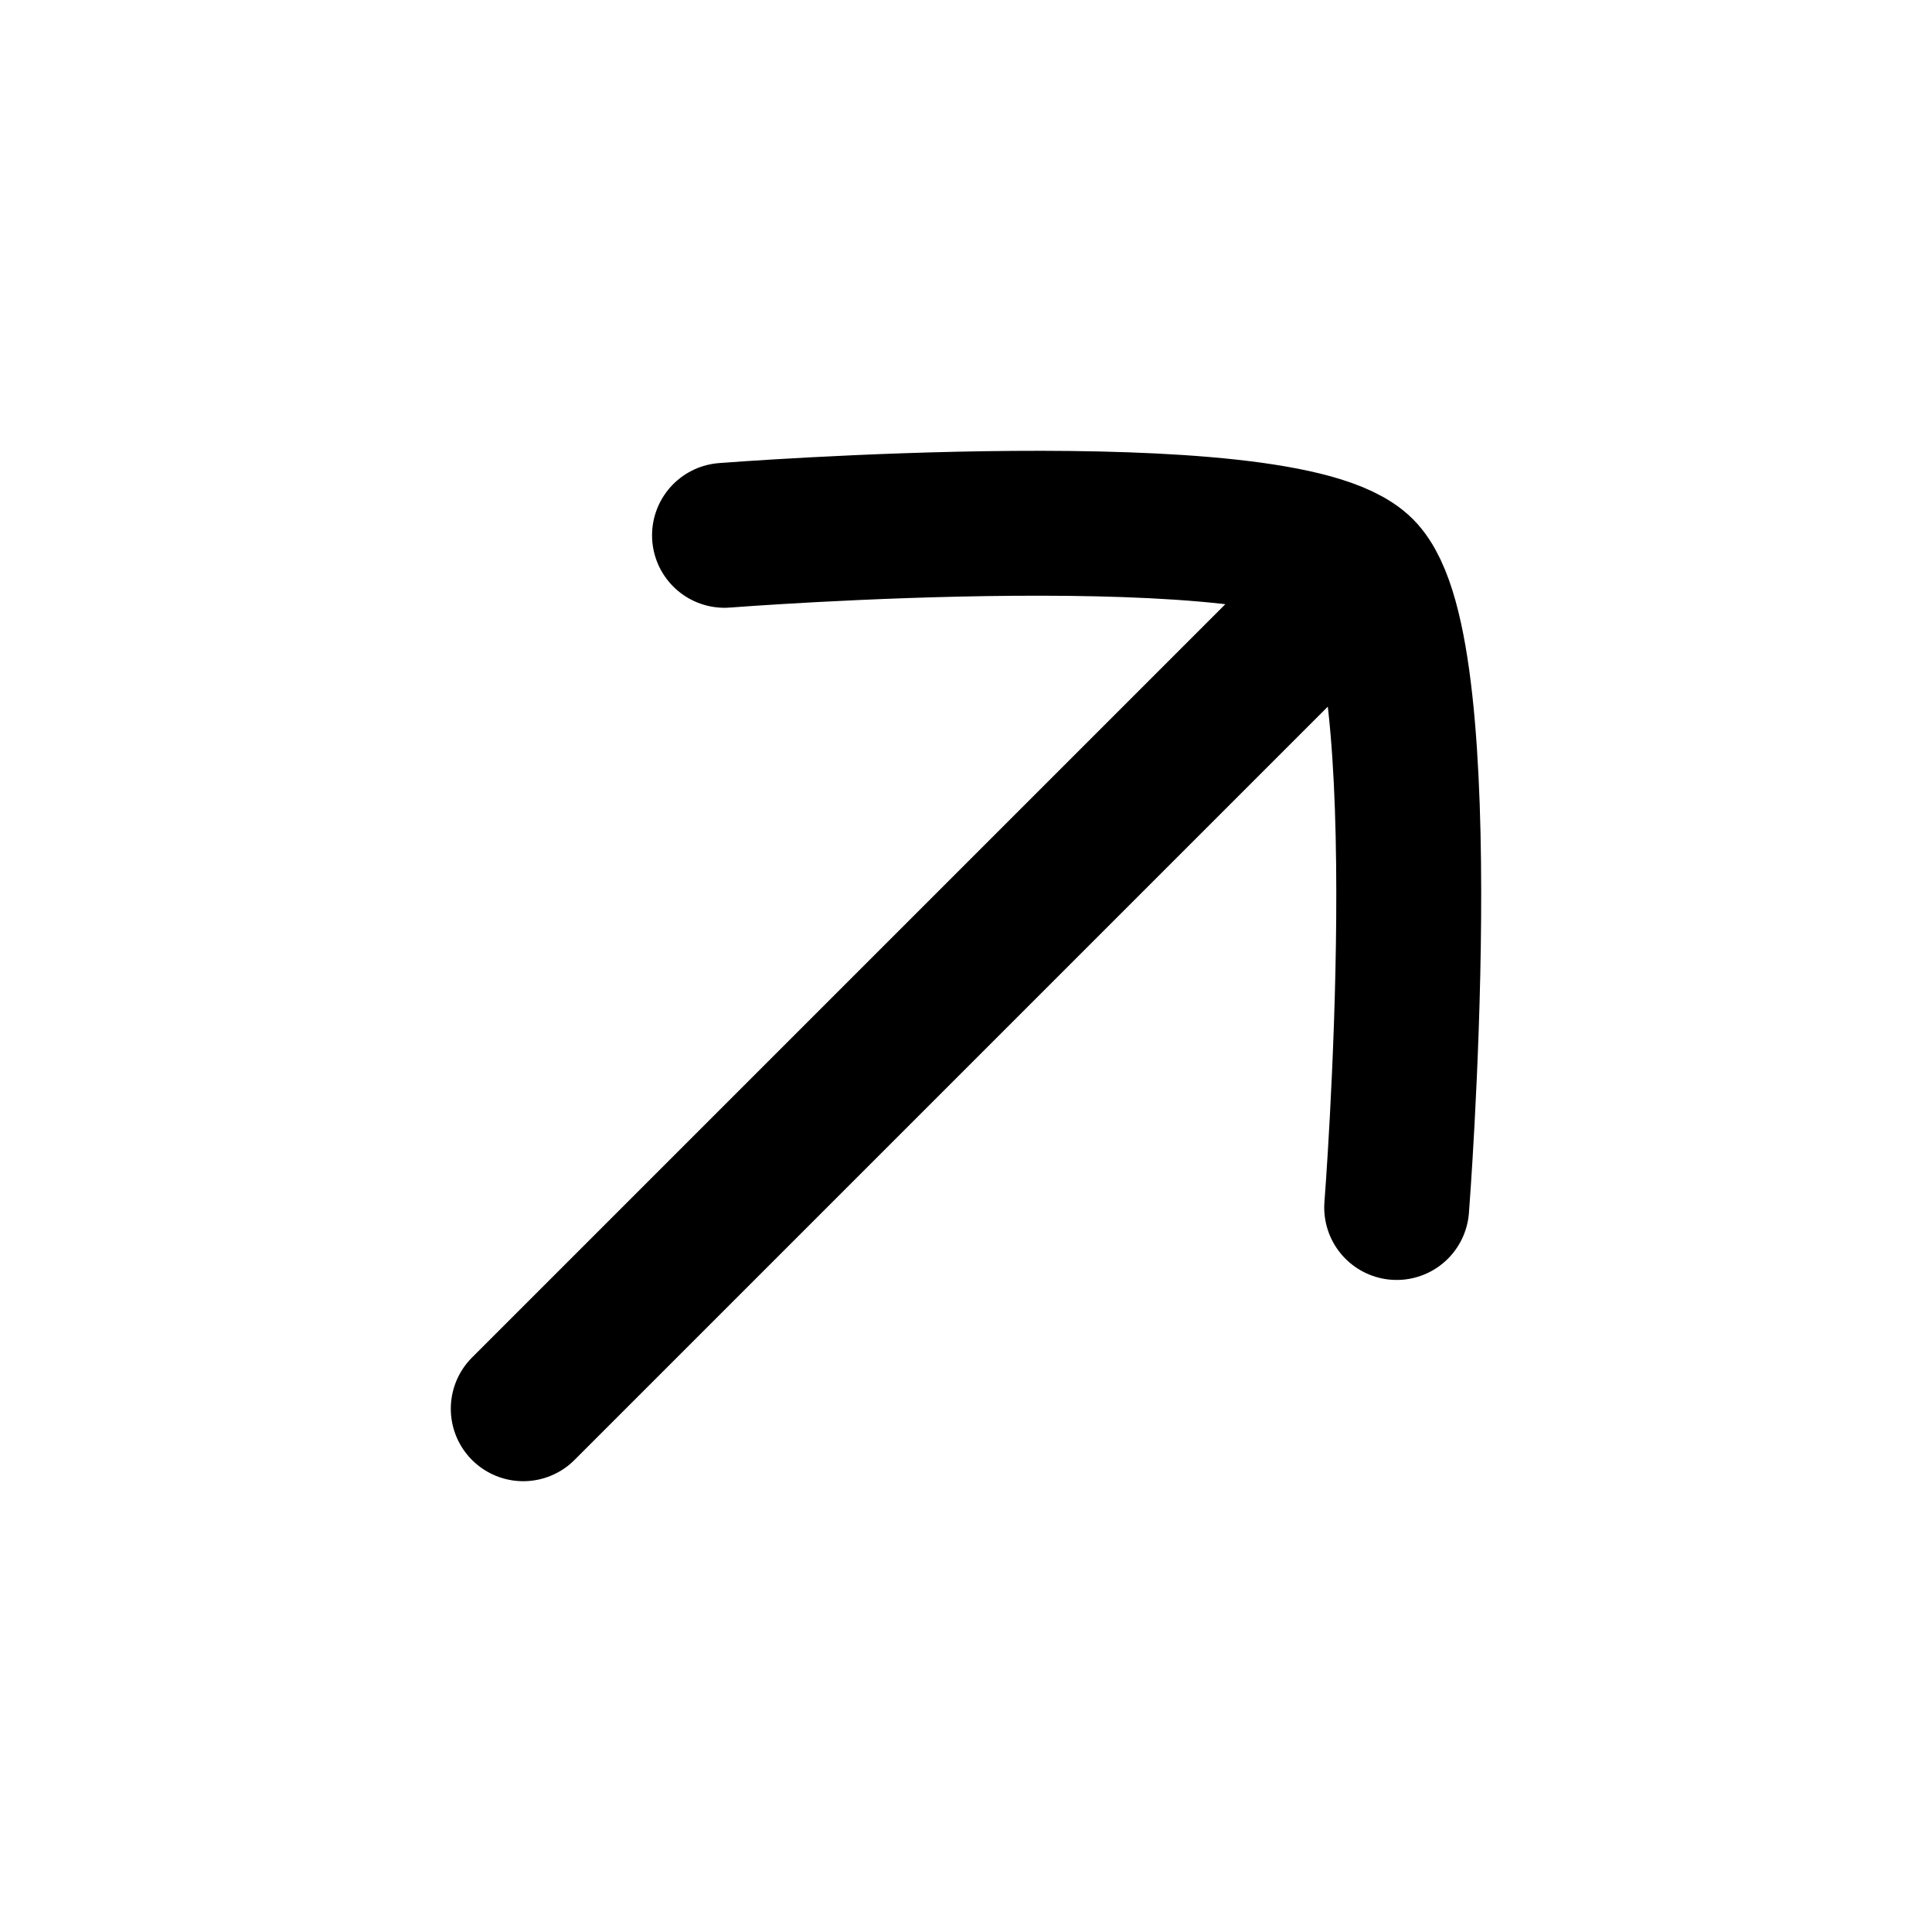
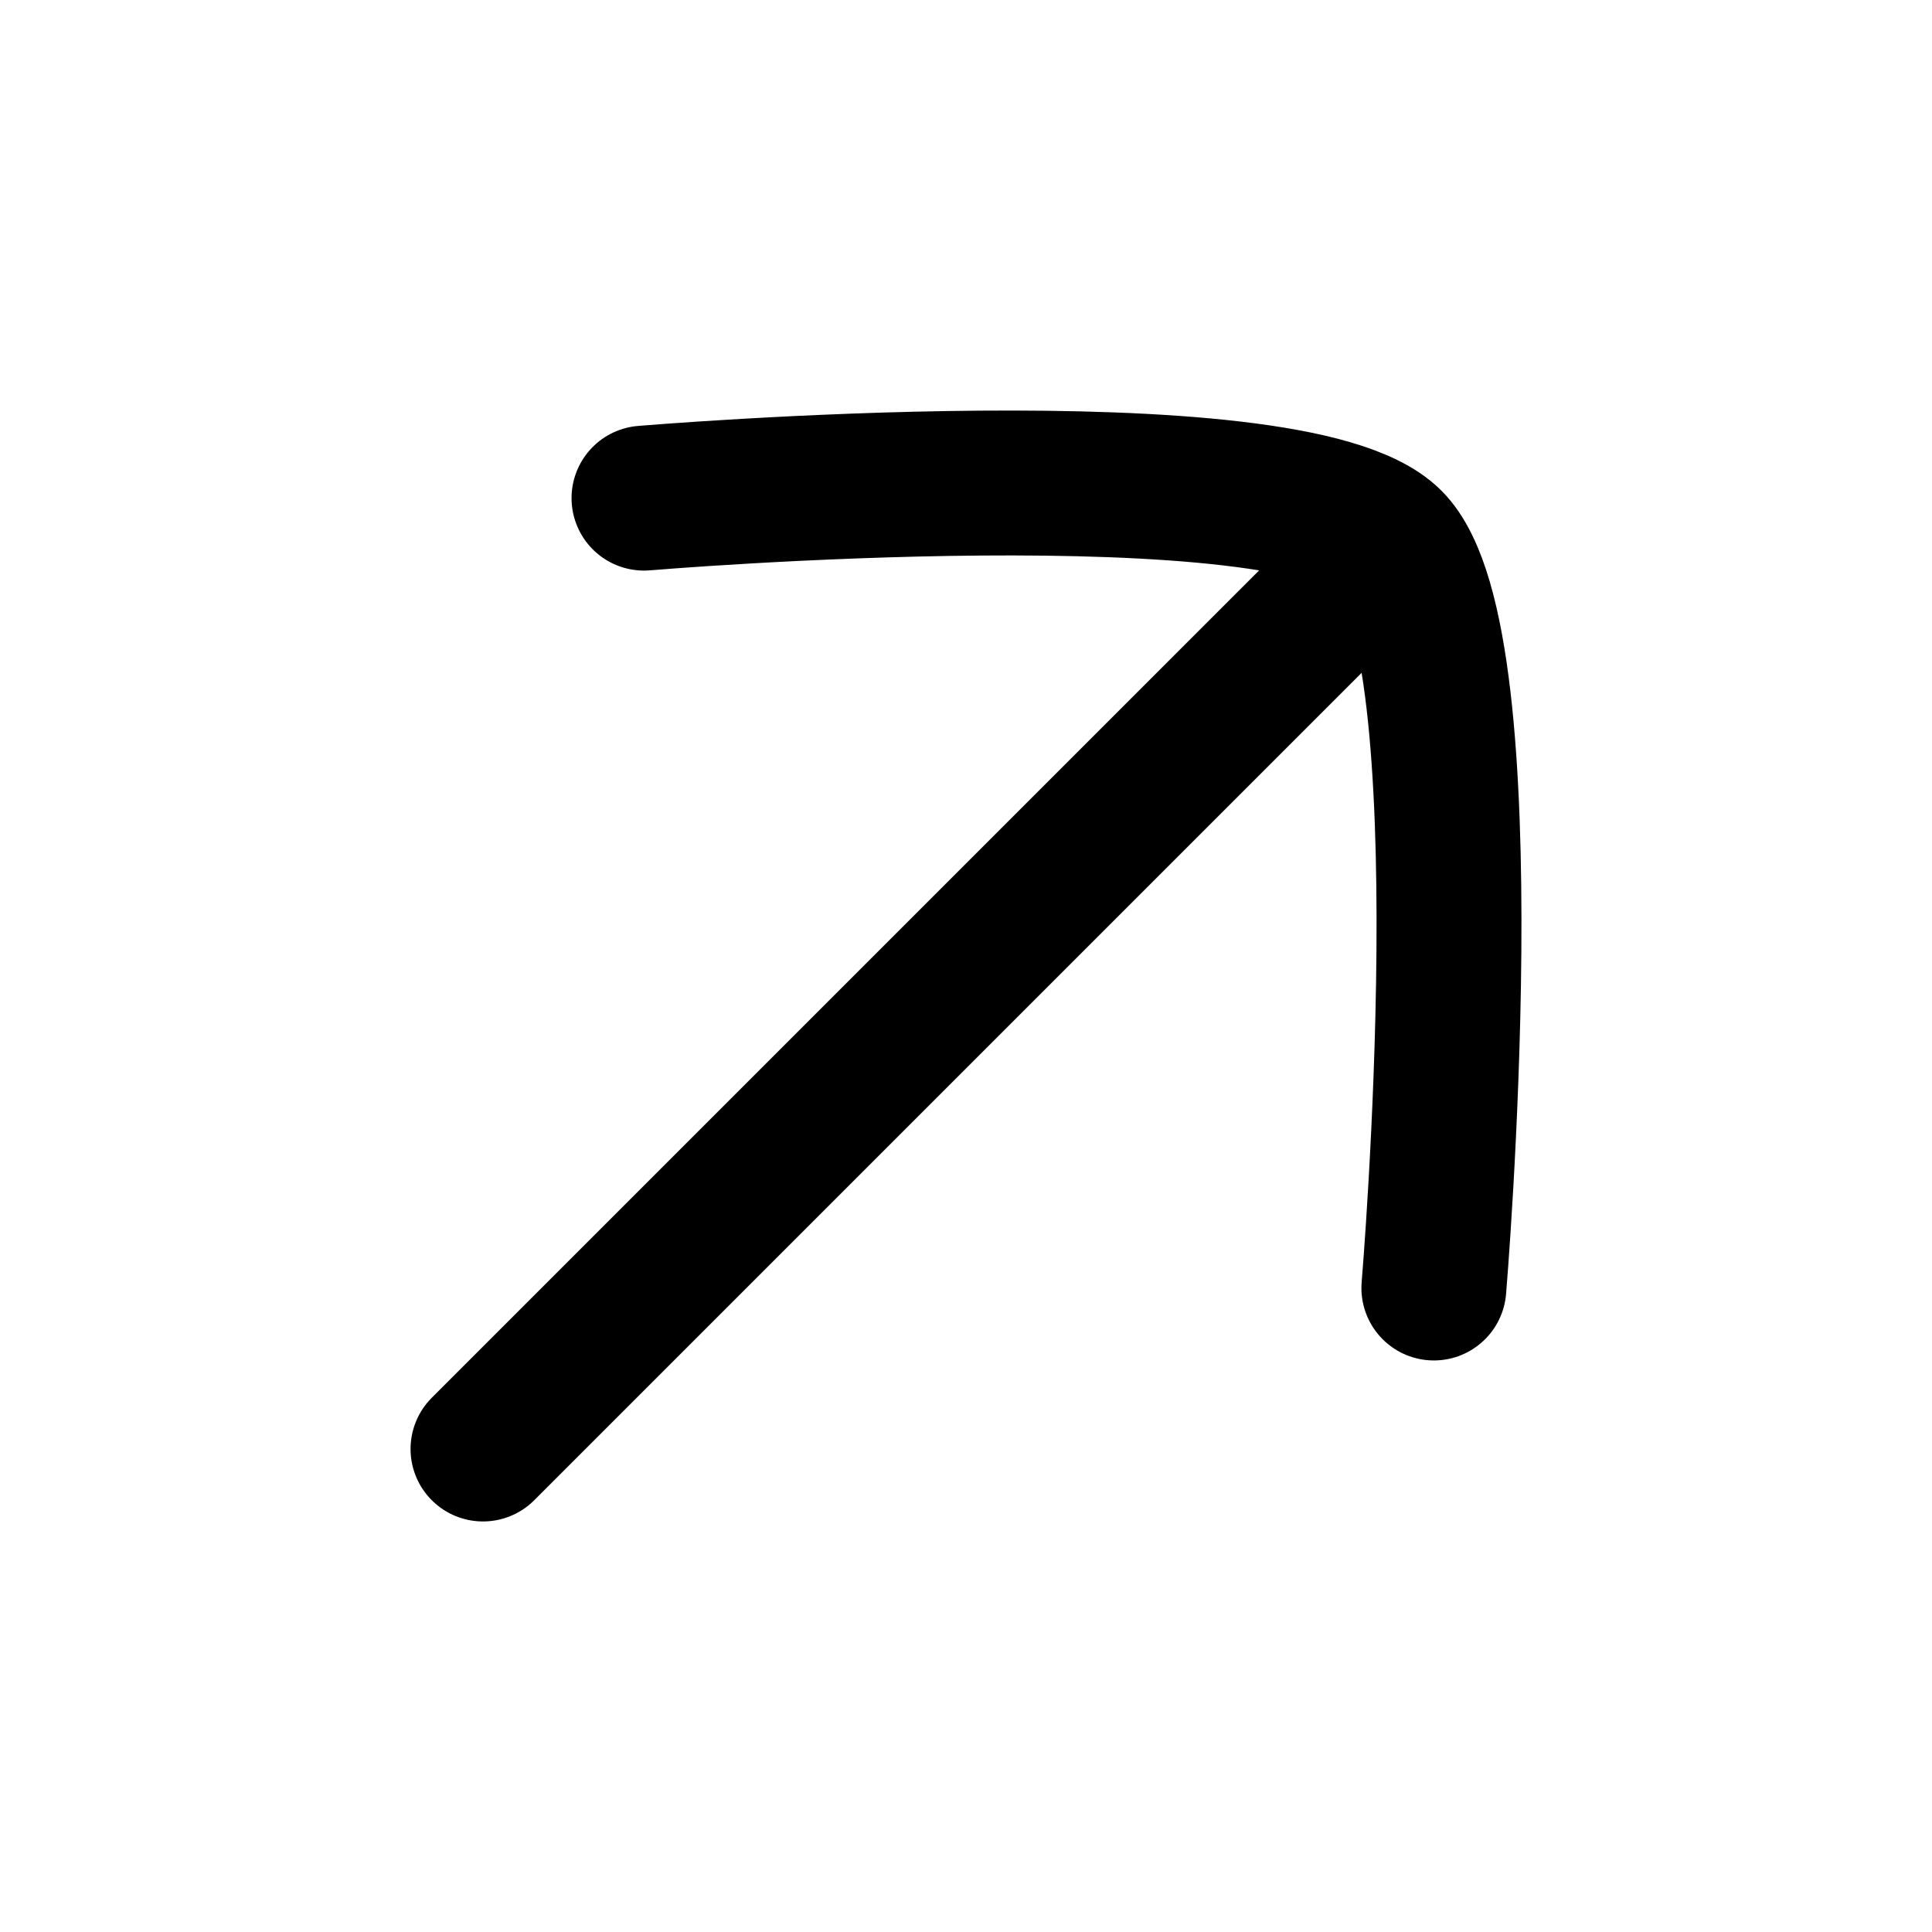
<svg xmlns="http://www.w3.org/2000/svg" width="24" height="24" viewBox="0 0 24 24" fill="none">
-   <path d="M9 6.65C9 6.65 15.938 6.108 16.915 7.085C17.892 8.062 17.35 15 17.35 15M16.5 7.5L6.5 17.5" stroke="#000" stroke-linecap="round" stroke-linejoin="round" stroke-width="1.8" />
+   <path d="M16.5 7.5L6 18" stroke="#000" stroke-linecap="round" stroke-width="1.8" />
+   <path d="M8 6.188C8 6.188 16.048 5.509 17.269 6.731C18.491 7.952 17.812 16 17.812 16" stroke="#000" stroke-linecap="round" stroke-linejoin="round" stroke-width="1.8" />
</svg>
